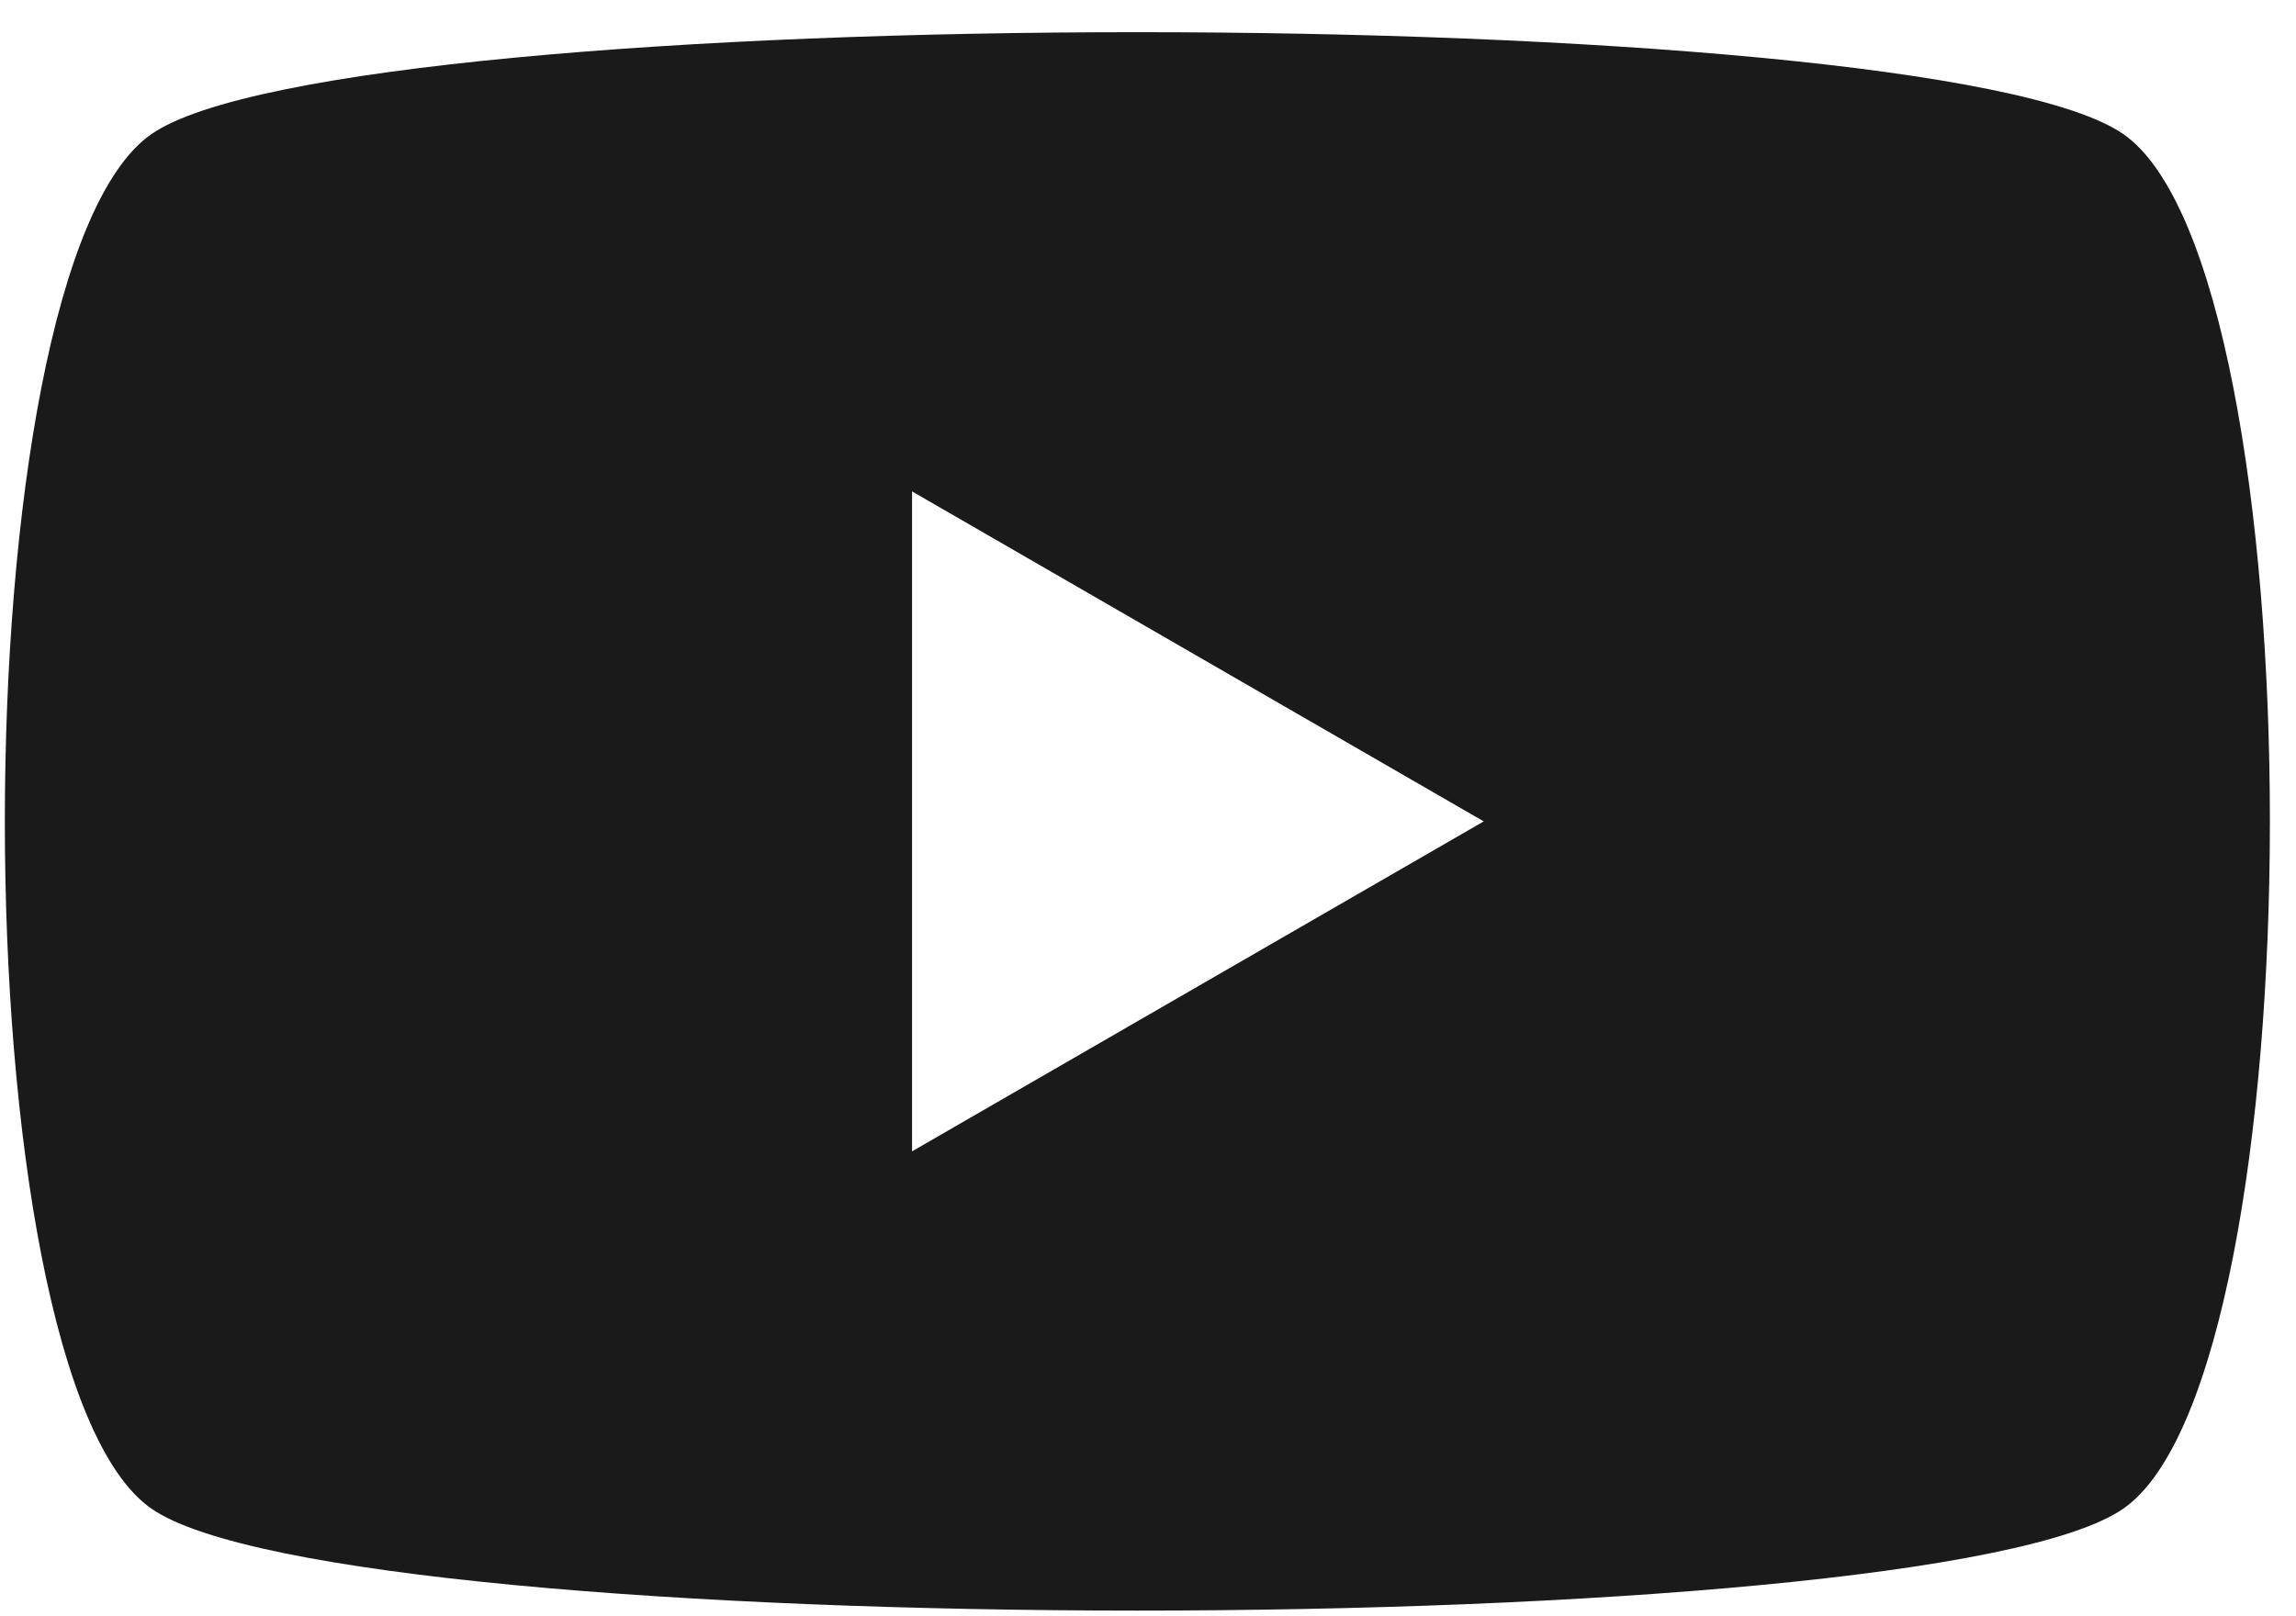
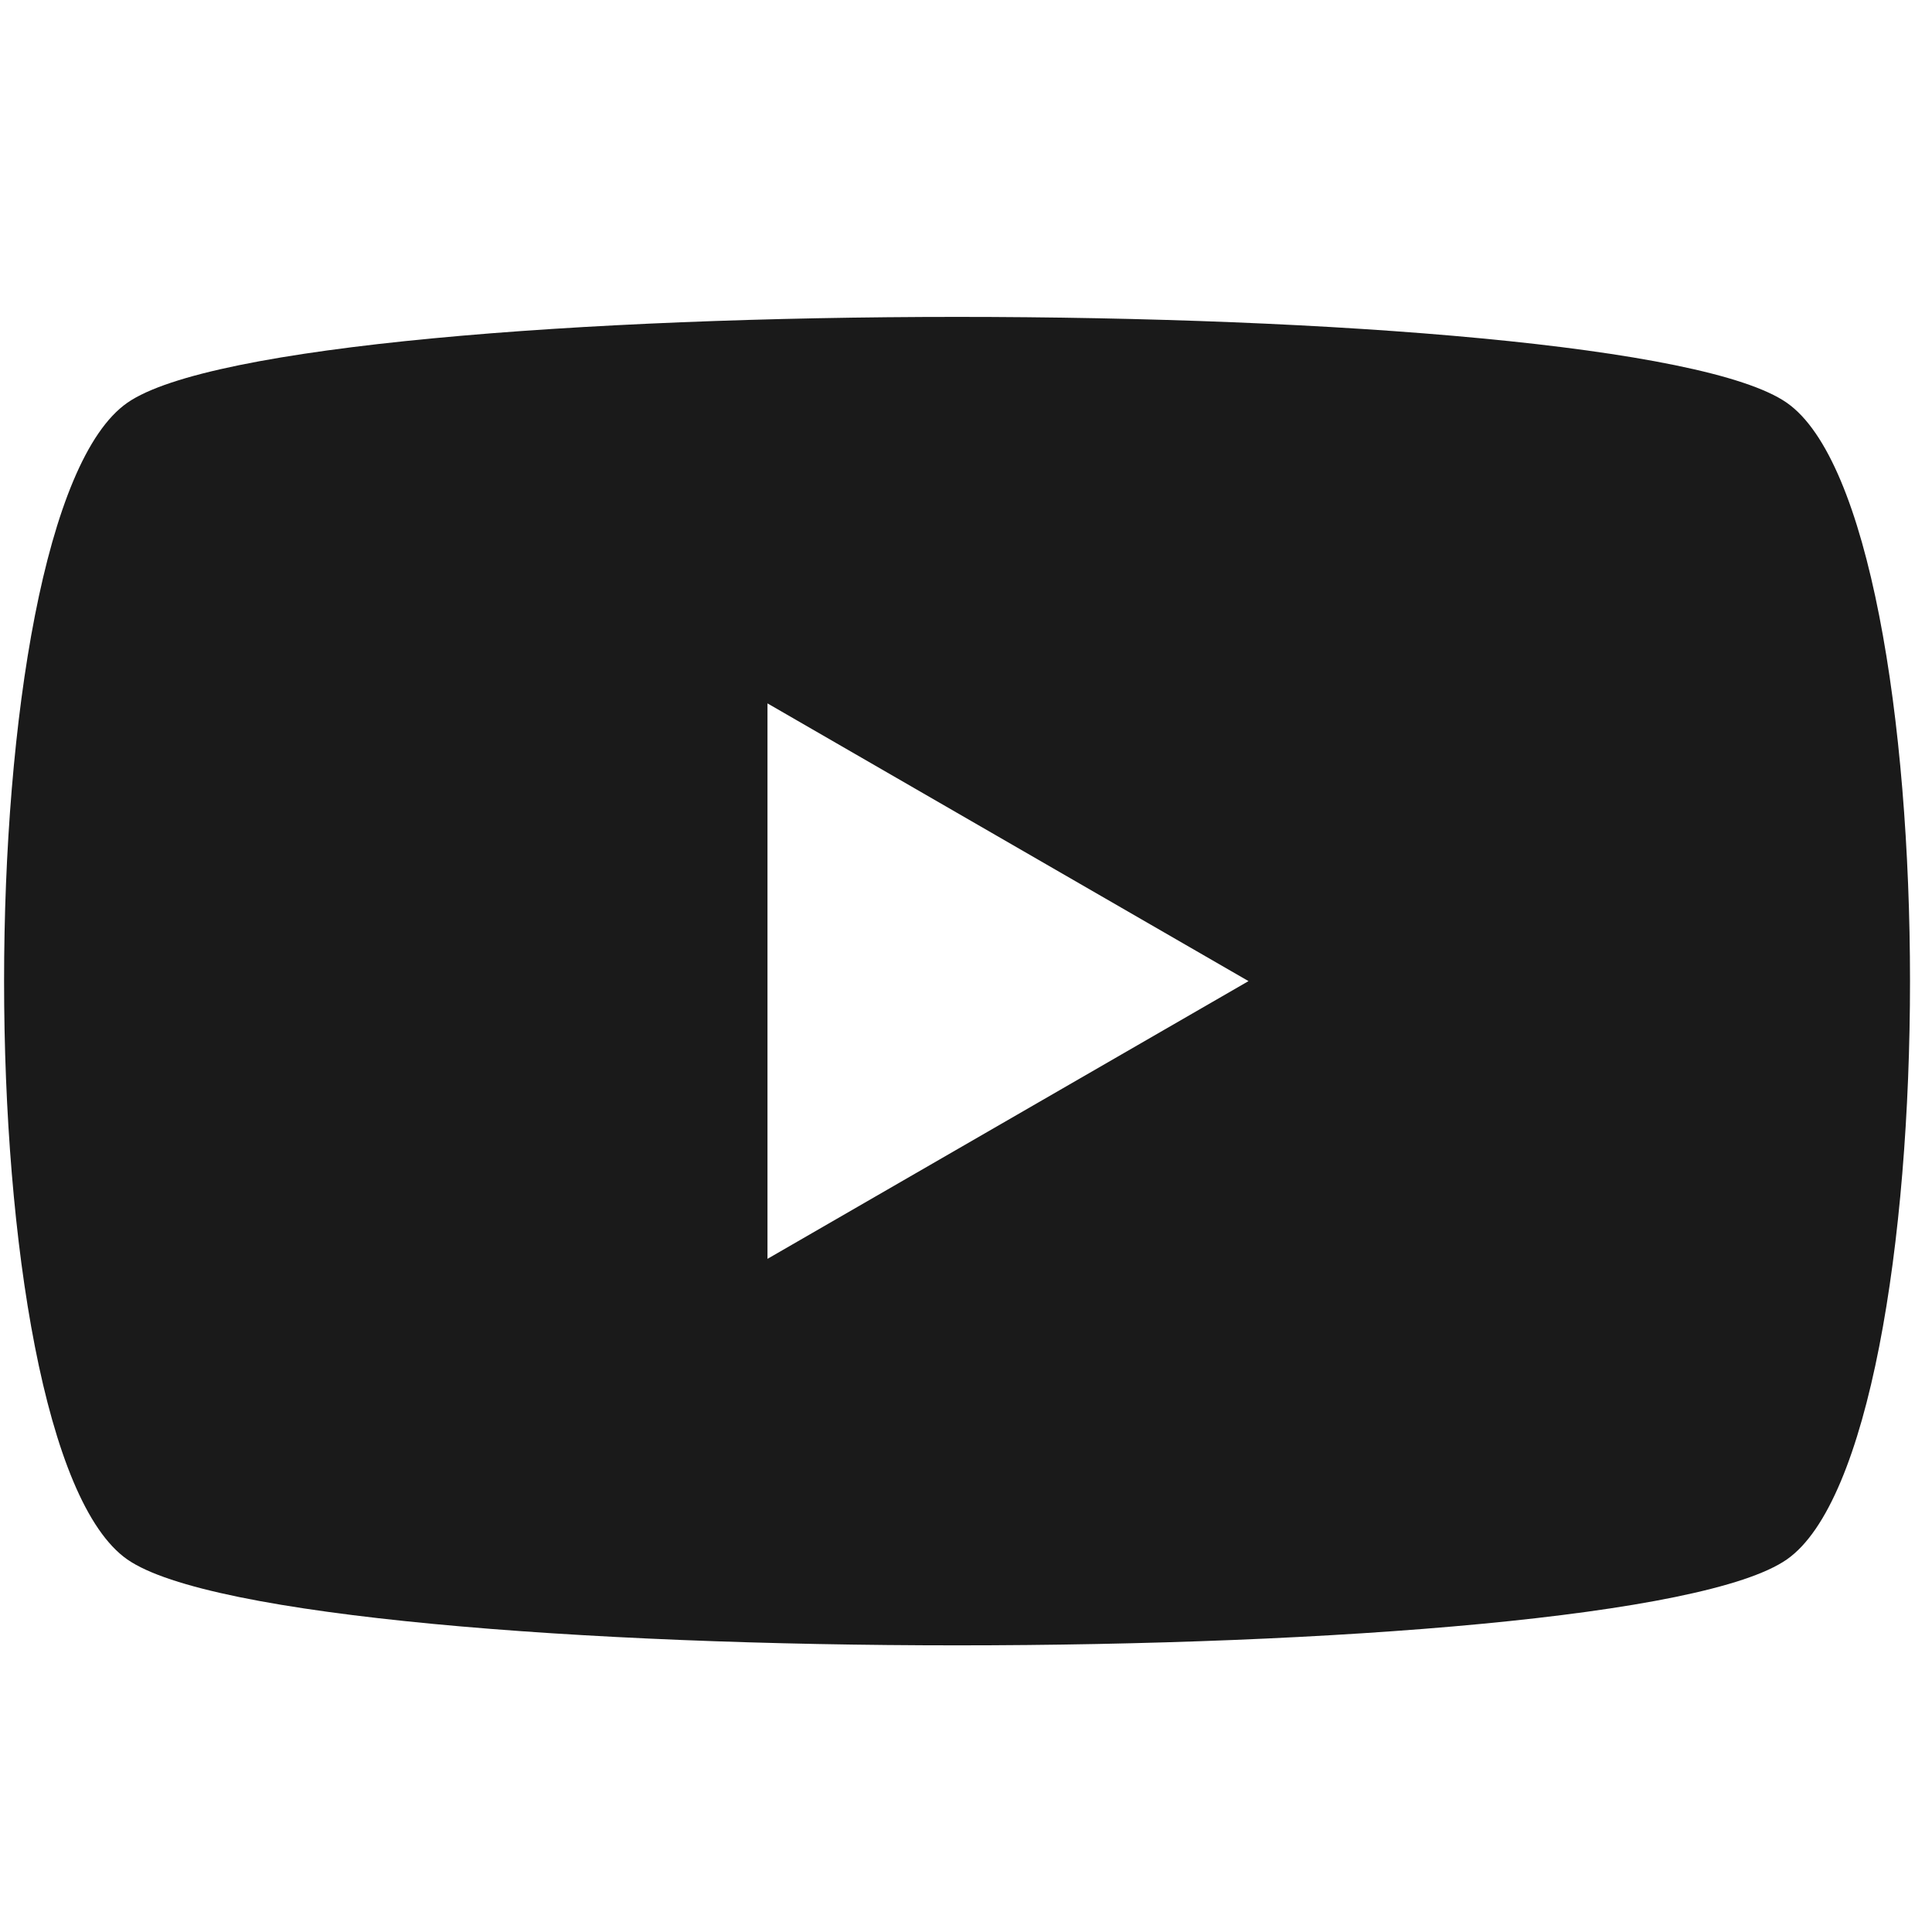
- <svg xmlns="http://www.w3.org/2000/svg" width="54px" height="38px" viewBox="0 0 54 38" version="1.1">
+ <svg xmlns="http://www.w3.org/2000/svg" width="40px" height="40px" viewBox="0 0 40 40" version="1.1">
  <defs />
-   <g id="Page-1" stroke="none" stroke-width="1" fill="none" fill-rule="evenodd">
-     <g id="SocialMediaIcons" transform="translate(-2, -104)" fill="#1A1A1A" fill-rule="nonzero">
-       <path d="M28.75,104.757 C18.302,104.757 7.854,105.557 5.558,107.157 C0.966,110.358 0.966,136.287 5.558,139.488 C10.15,142.689 47.35,142.689 51.942,139.488 C56.534,136.287 56.534,110.358 51.942,107.157 C49.646,105.557 39.198,104.757 28.75,104.757 Z M23.451,115.56 L36.896,123.323 L23.451,131.085 L23.451,115.56 Z" id="uEA08-youtube" />
+   <g id="uEA08-youtube" stroke="none" stroke-width="1" fill="none" fill-rule="evenodd">
+     <g transform="translate(0, 6)" fill="#1A1A1A" fill-rule="nonzero">
+       <path d="M19.815,0.561 C12.075,0.561 4.336,1.153 2.636,2.339 C-0.766,4.709 -0.766,23.917 2.636,26.287 C6.037,28.658 33.593,28.658 36.994,26.287 C40.395,23.917 40.395,4.709 36.994,2.339 C35.293,1.153 27.554,0.561 19.815,0.561 Z M15.89,8.563 L25.849,14.313 L15.89,20.063 L15.89,8.563 Z" />
    </g>
  </g>
</svg>
